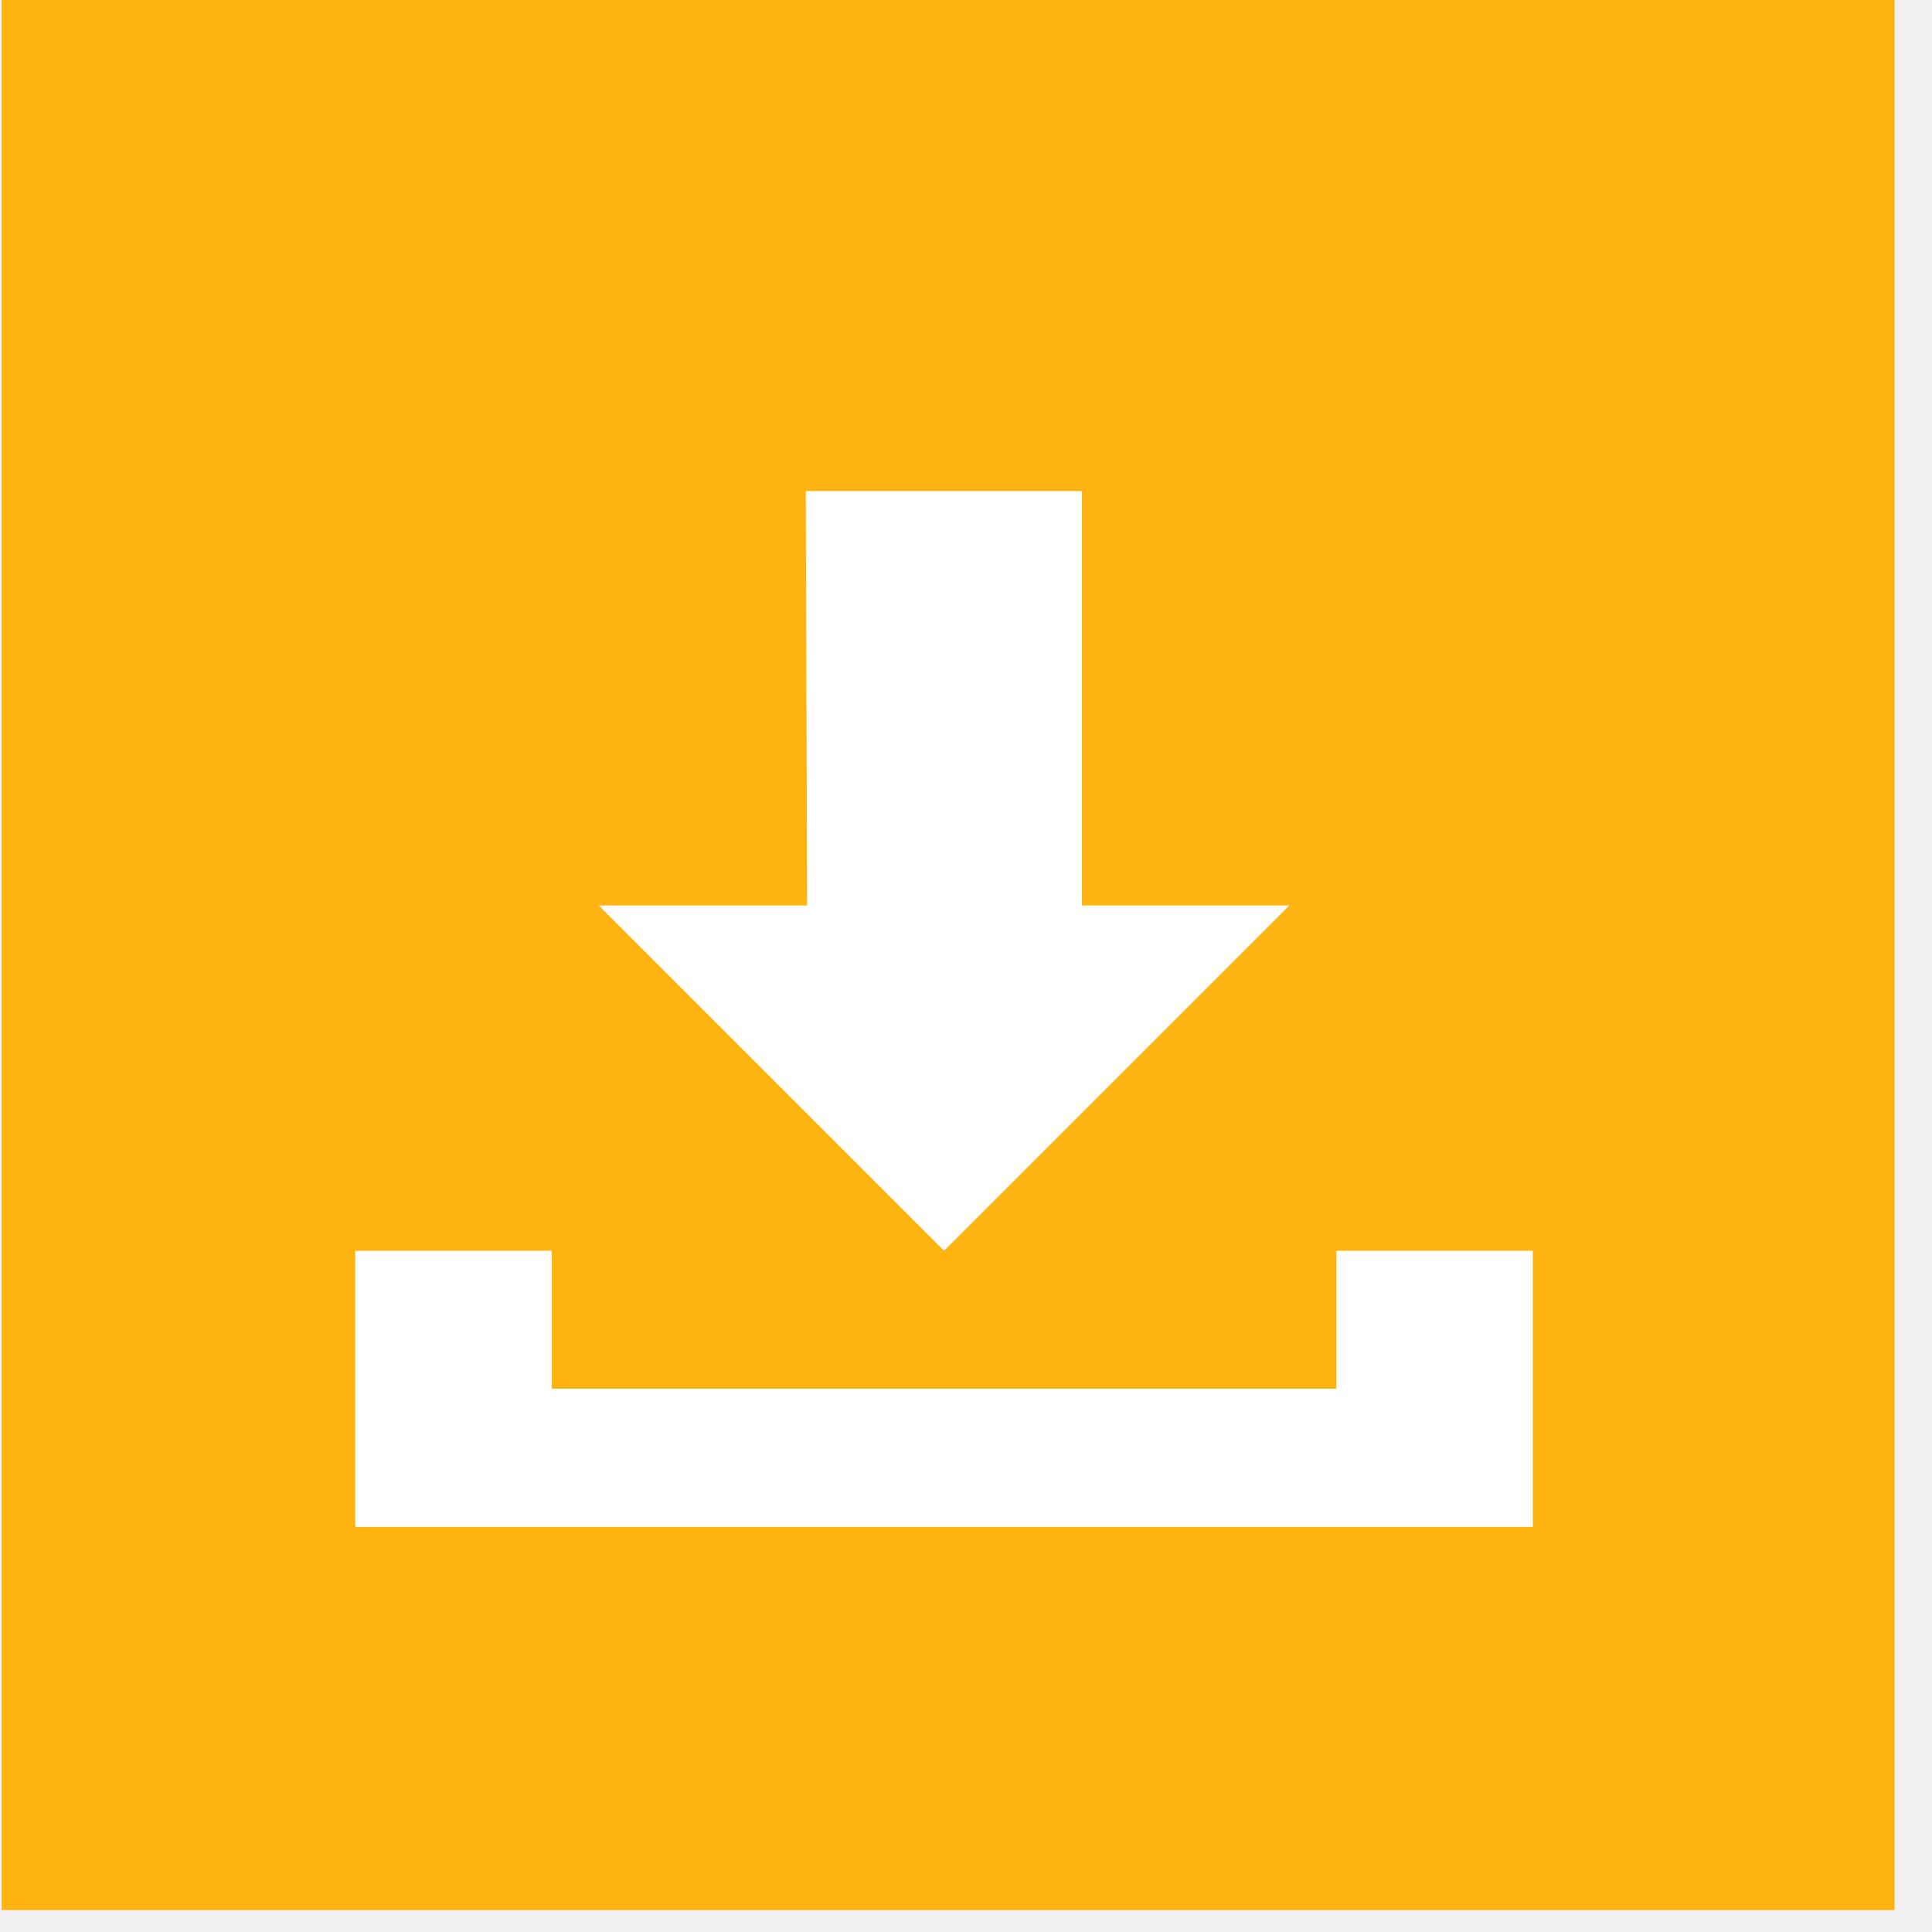
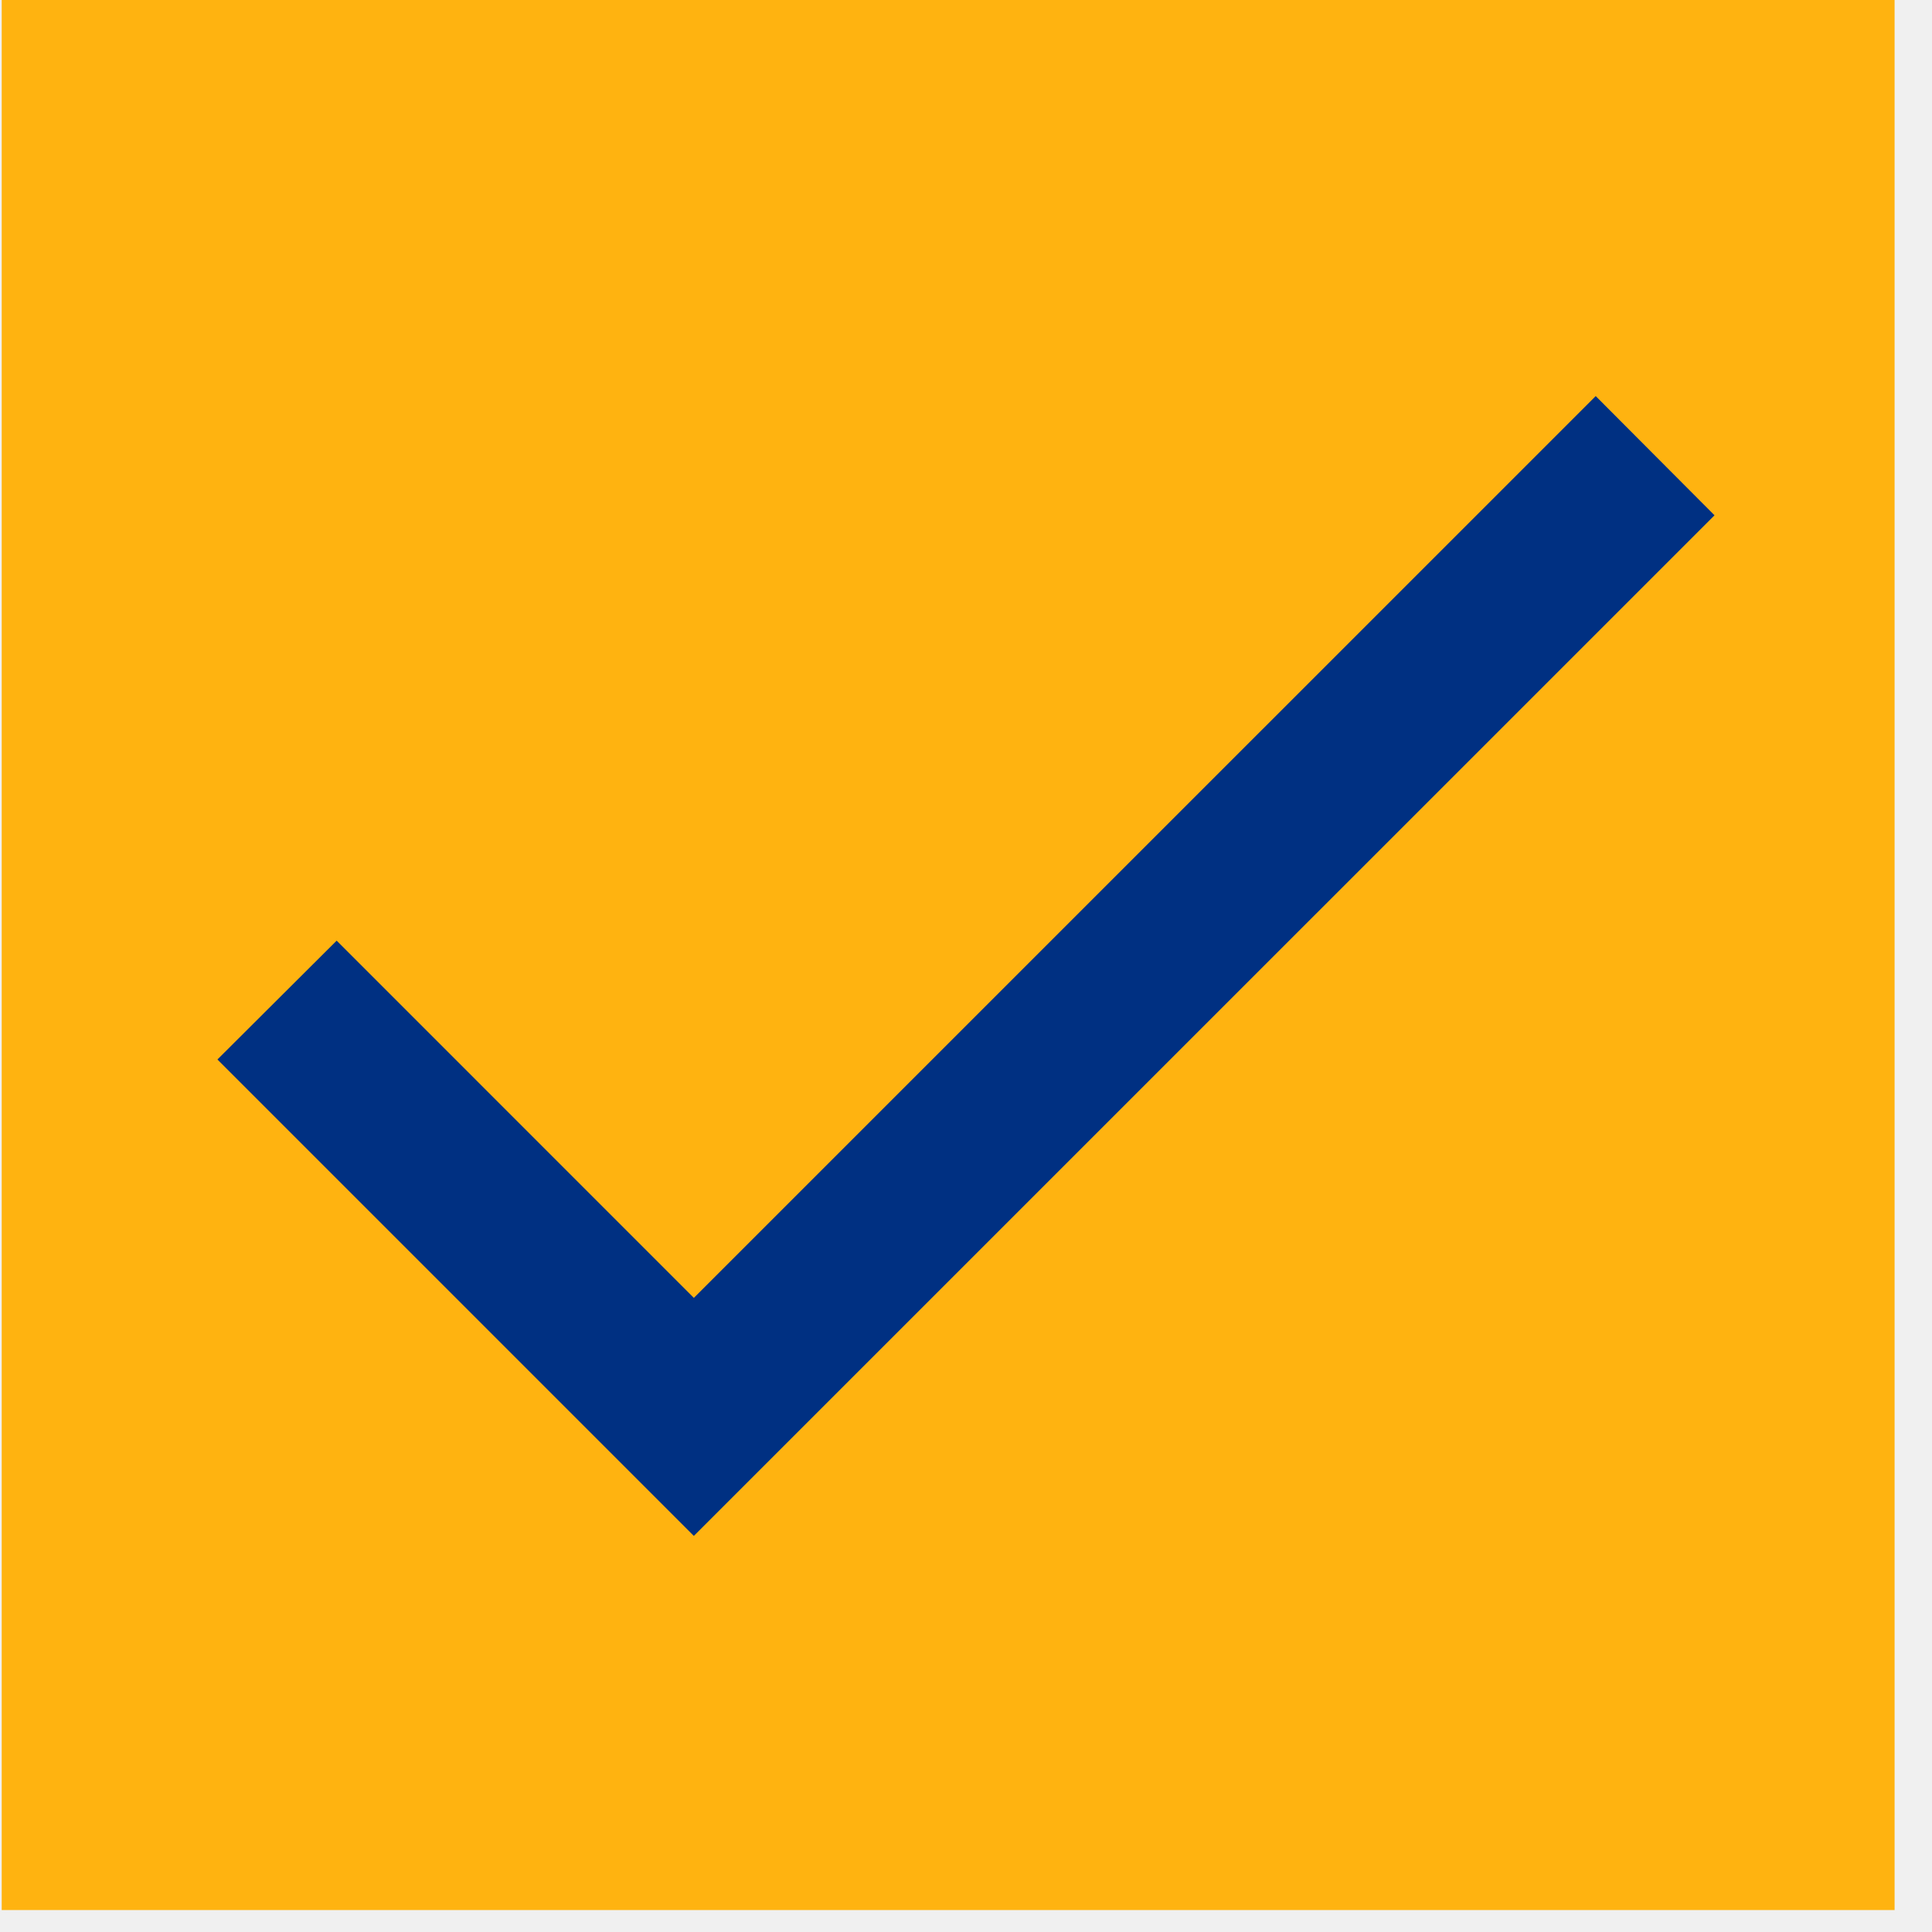
<svg xmlns="http://www.w3.org/2000/svg" version="1.1" id="Capa_1" x="0px" y="0px" width="88px" height="88px" viewBox="0 0 88 88" enable-background="new 0 0 88 88" xml:space="preserve">
  <rect x="0.078" fill="#FFB310" width="86.218" height="87" />
  <g>
-     <path fill="#FFFFFF" d="M42.999,56.971l15.729-15.729h-9.446V22.365h-12.58l0.062,18.877h-9.492L42.999,56.971z" />
-     <path fill="#FFFFFF" d="M60.87,56.971v6.281H25.131v-6.281h-8.949v12.578h53.636V56.971H60.87z" />
+     <path fill="#003082" d="M31.604,59.117l-16.27-16.271l-5.431,5.412l21.7,21.701l46.491-46.488l-5.412-5.43L31.604,59.117z    M31.604,59.117" />
  </g>
</svg>
